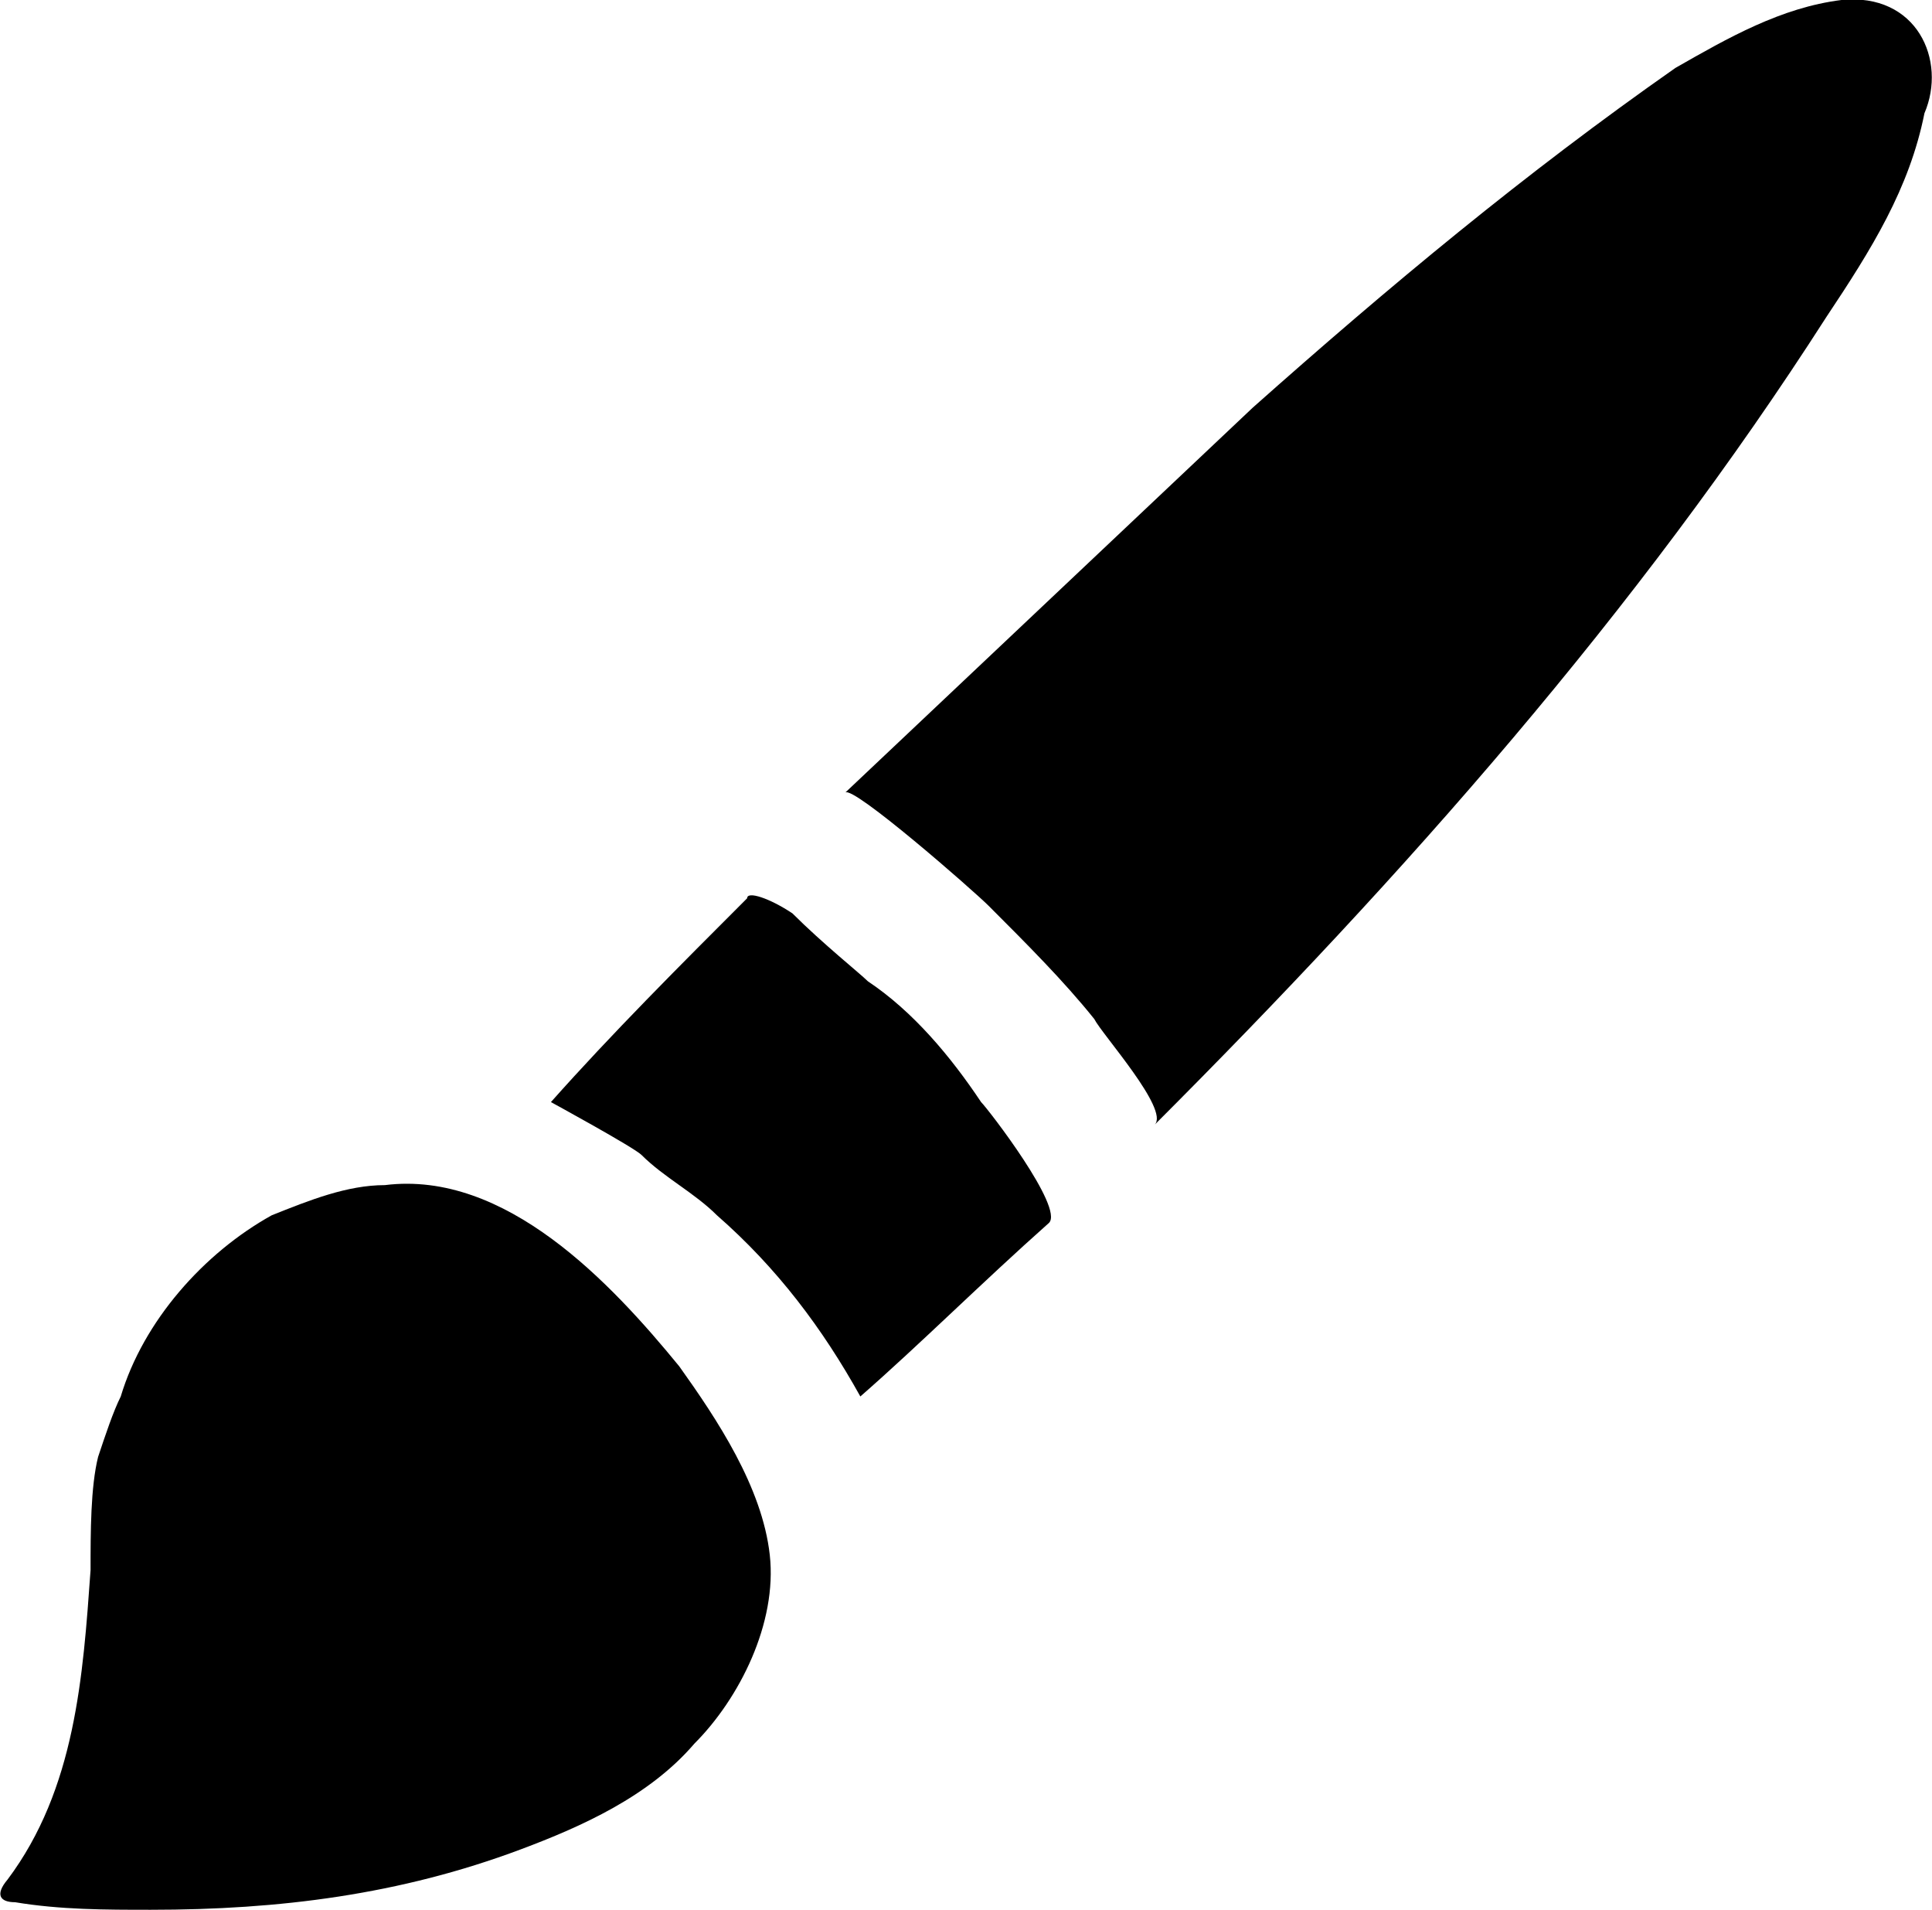
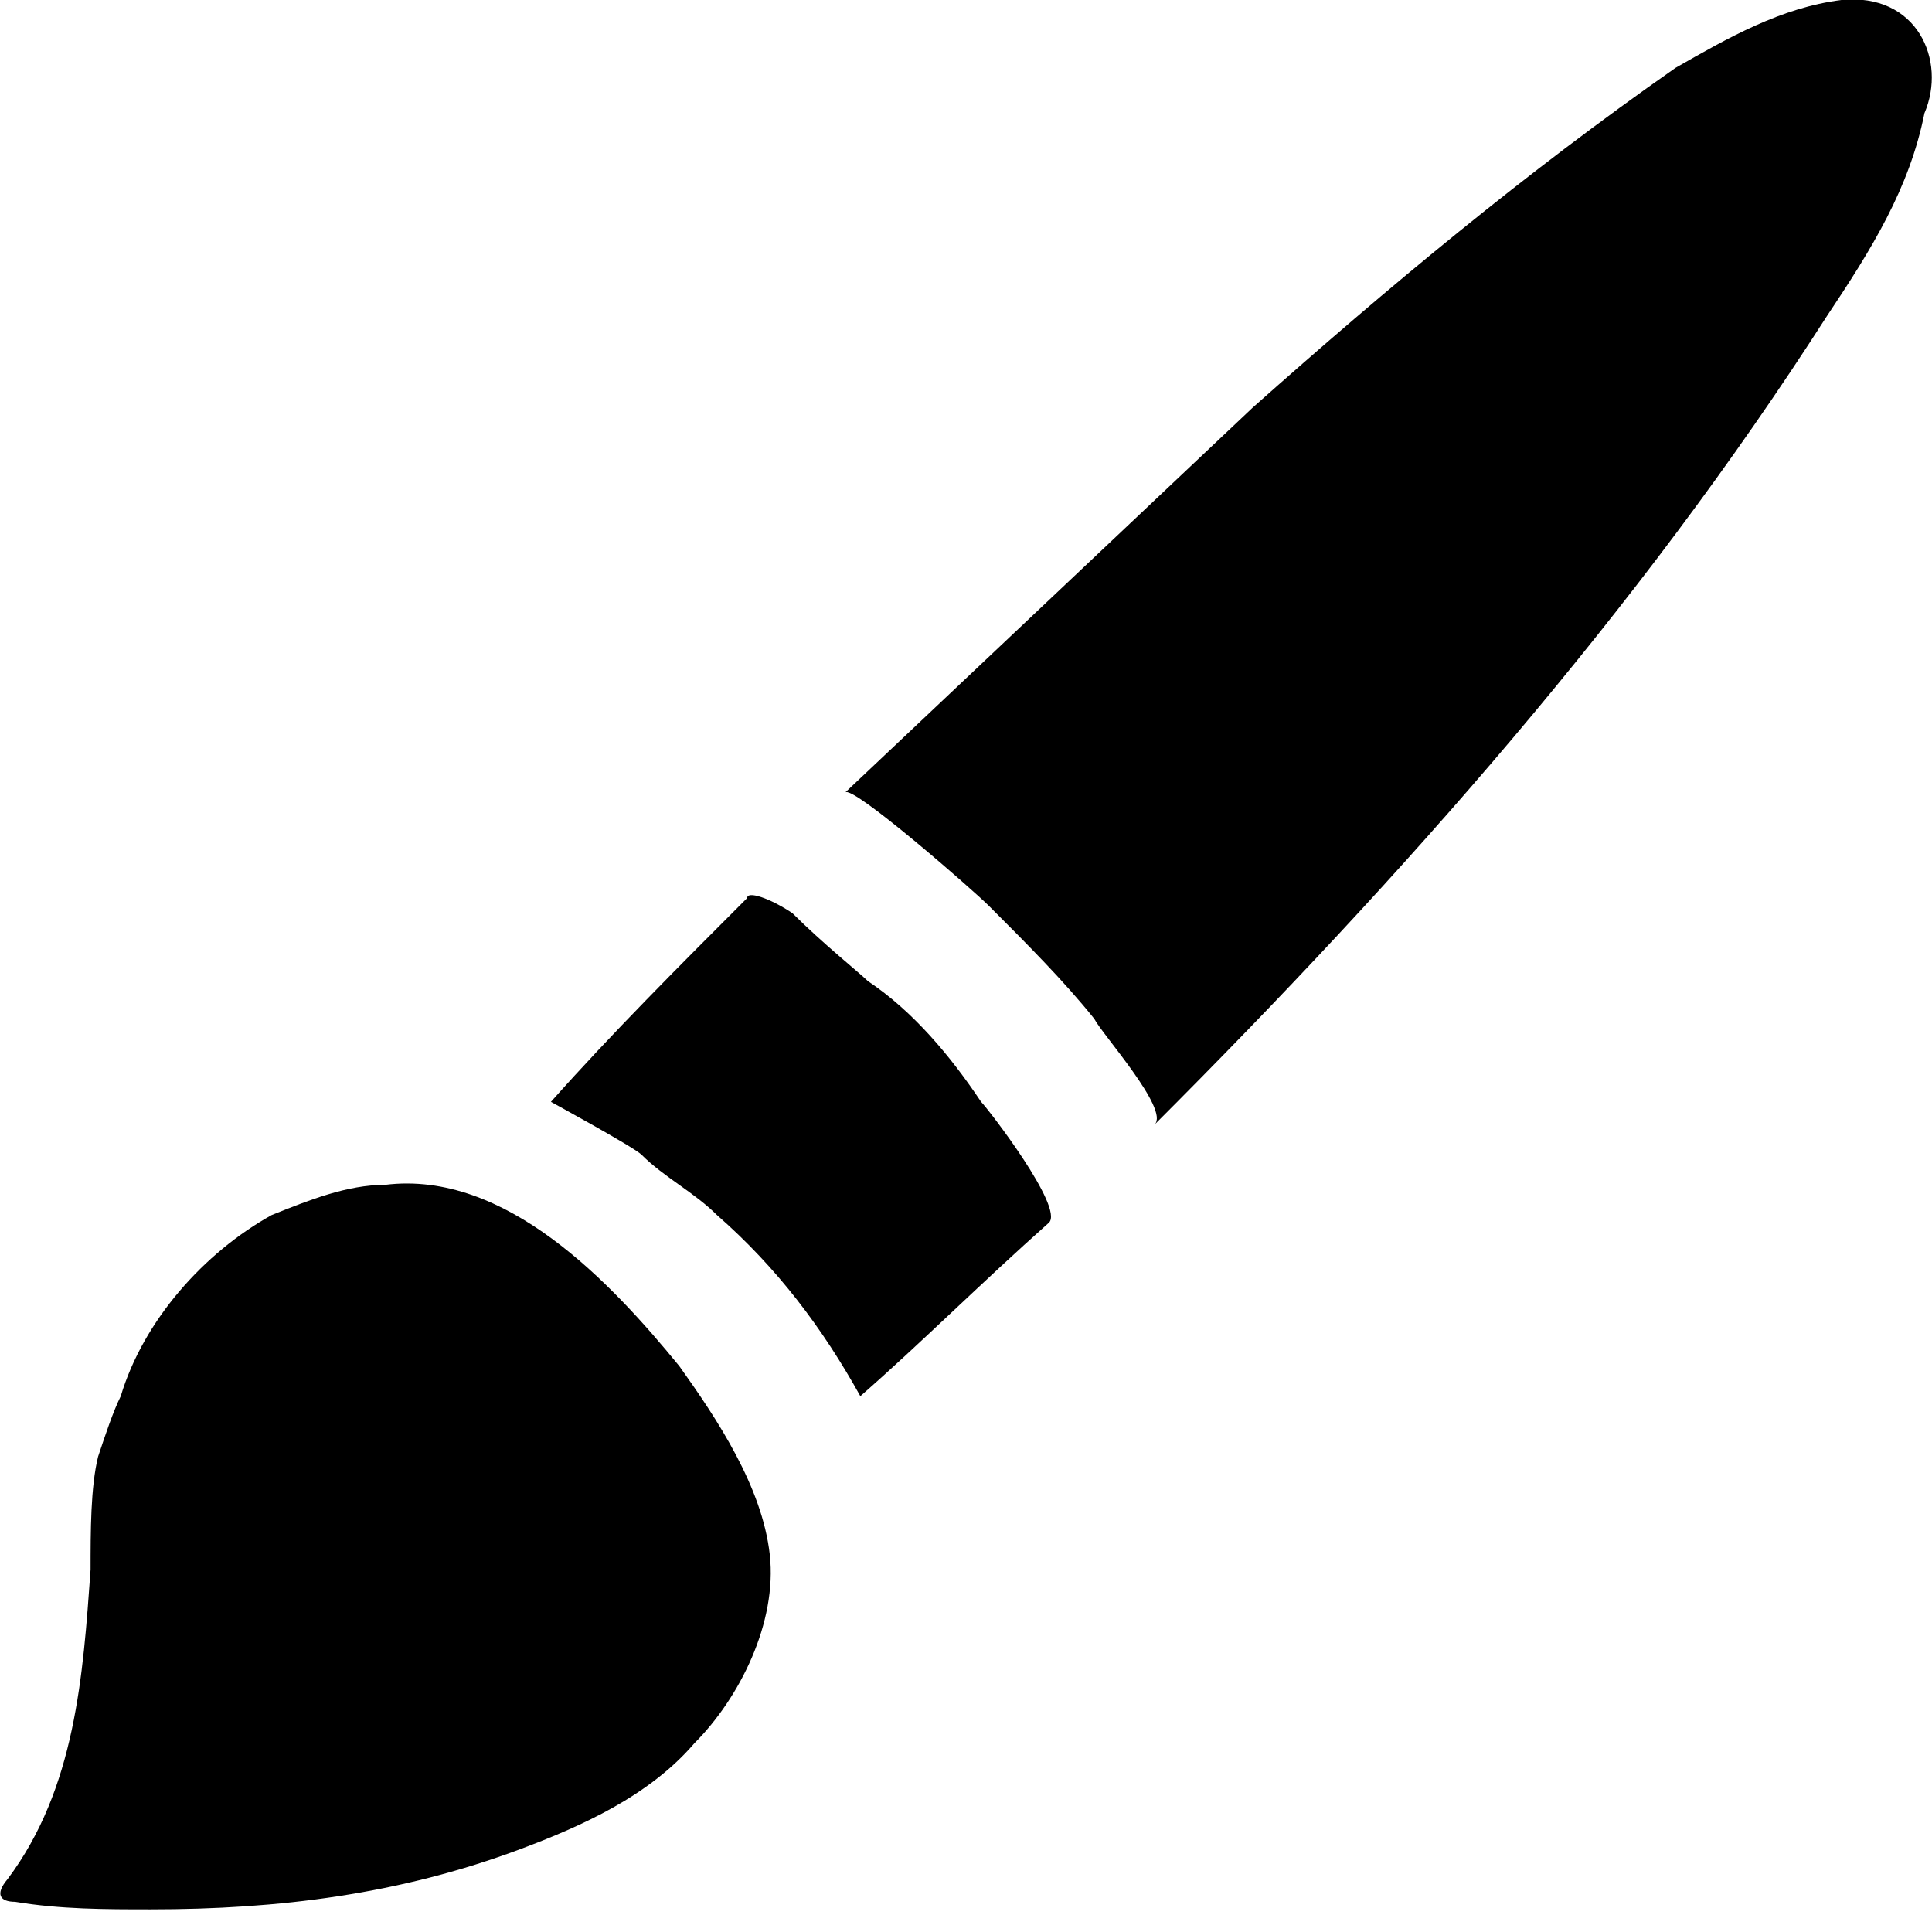
- <svg xmlns="http://www.w3.org/2000/svg" viewBox="0 0 256 253">
+ <svg xmlns="http://www.w3.org/2000/svg" viewBox="0 0 256 256">
  <path d="M244 0C236 1 229 5 222 9C202 23 184 38 166 54C148 71 130 88 112 105C113 104 129 118 131 120C136 125 141 130 145 135C146 137 155 147 153 149C186 116 217 81 242 42C248 33 253 25 255 15C258 8 254 -1 244 0Z" />
  <path d="M105 121C102 119 99 118 99 119C90 128 81 137 73 146C73 146 84 152 85 153C88 156 92 158 95 161C103 168 109 176 114 185C122 178 130 170 139 162C141 160 131 147 130 146C126 140 121 134 115 130C114 129 109 125 105 121Z" />
  <path d="M102 206C101 197 95 188 90 181C81 170 67 155 51 157C46 157 41 159 36 161C27 166 19 175 16 185C15 187 14 190 13 193C12 197 12 203 12 208C11 222 10 237 1 249C-0.692 251 0 252 2 252C8 253 14 253 20 253C37 253 53 251 69 245C77 242 86 238 92 231C98 225 103 215 102 206Z" />
</svg>
